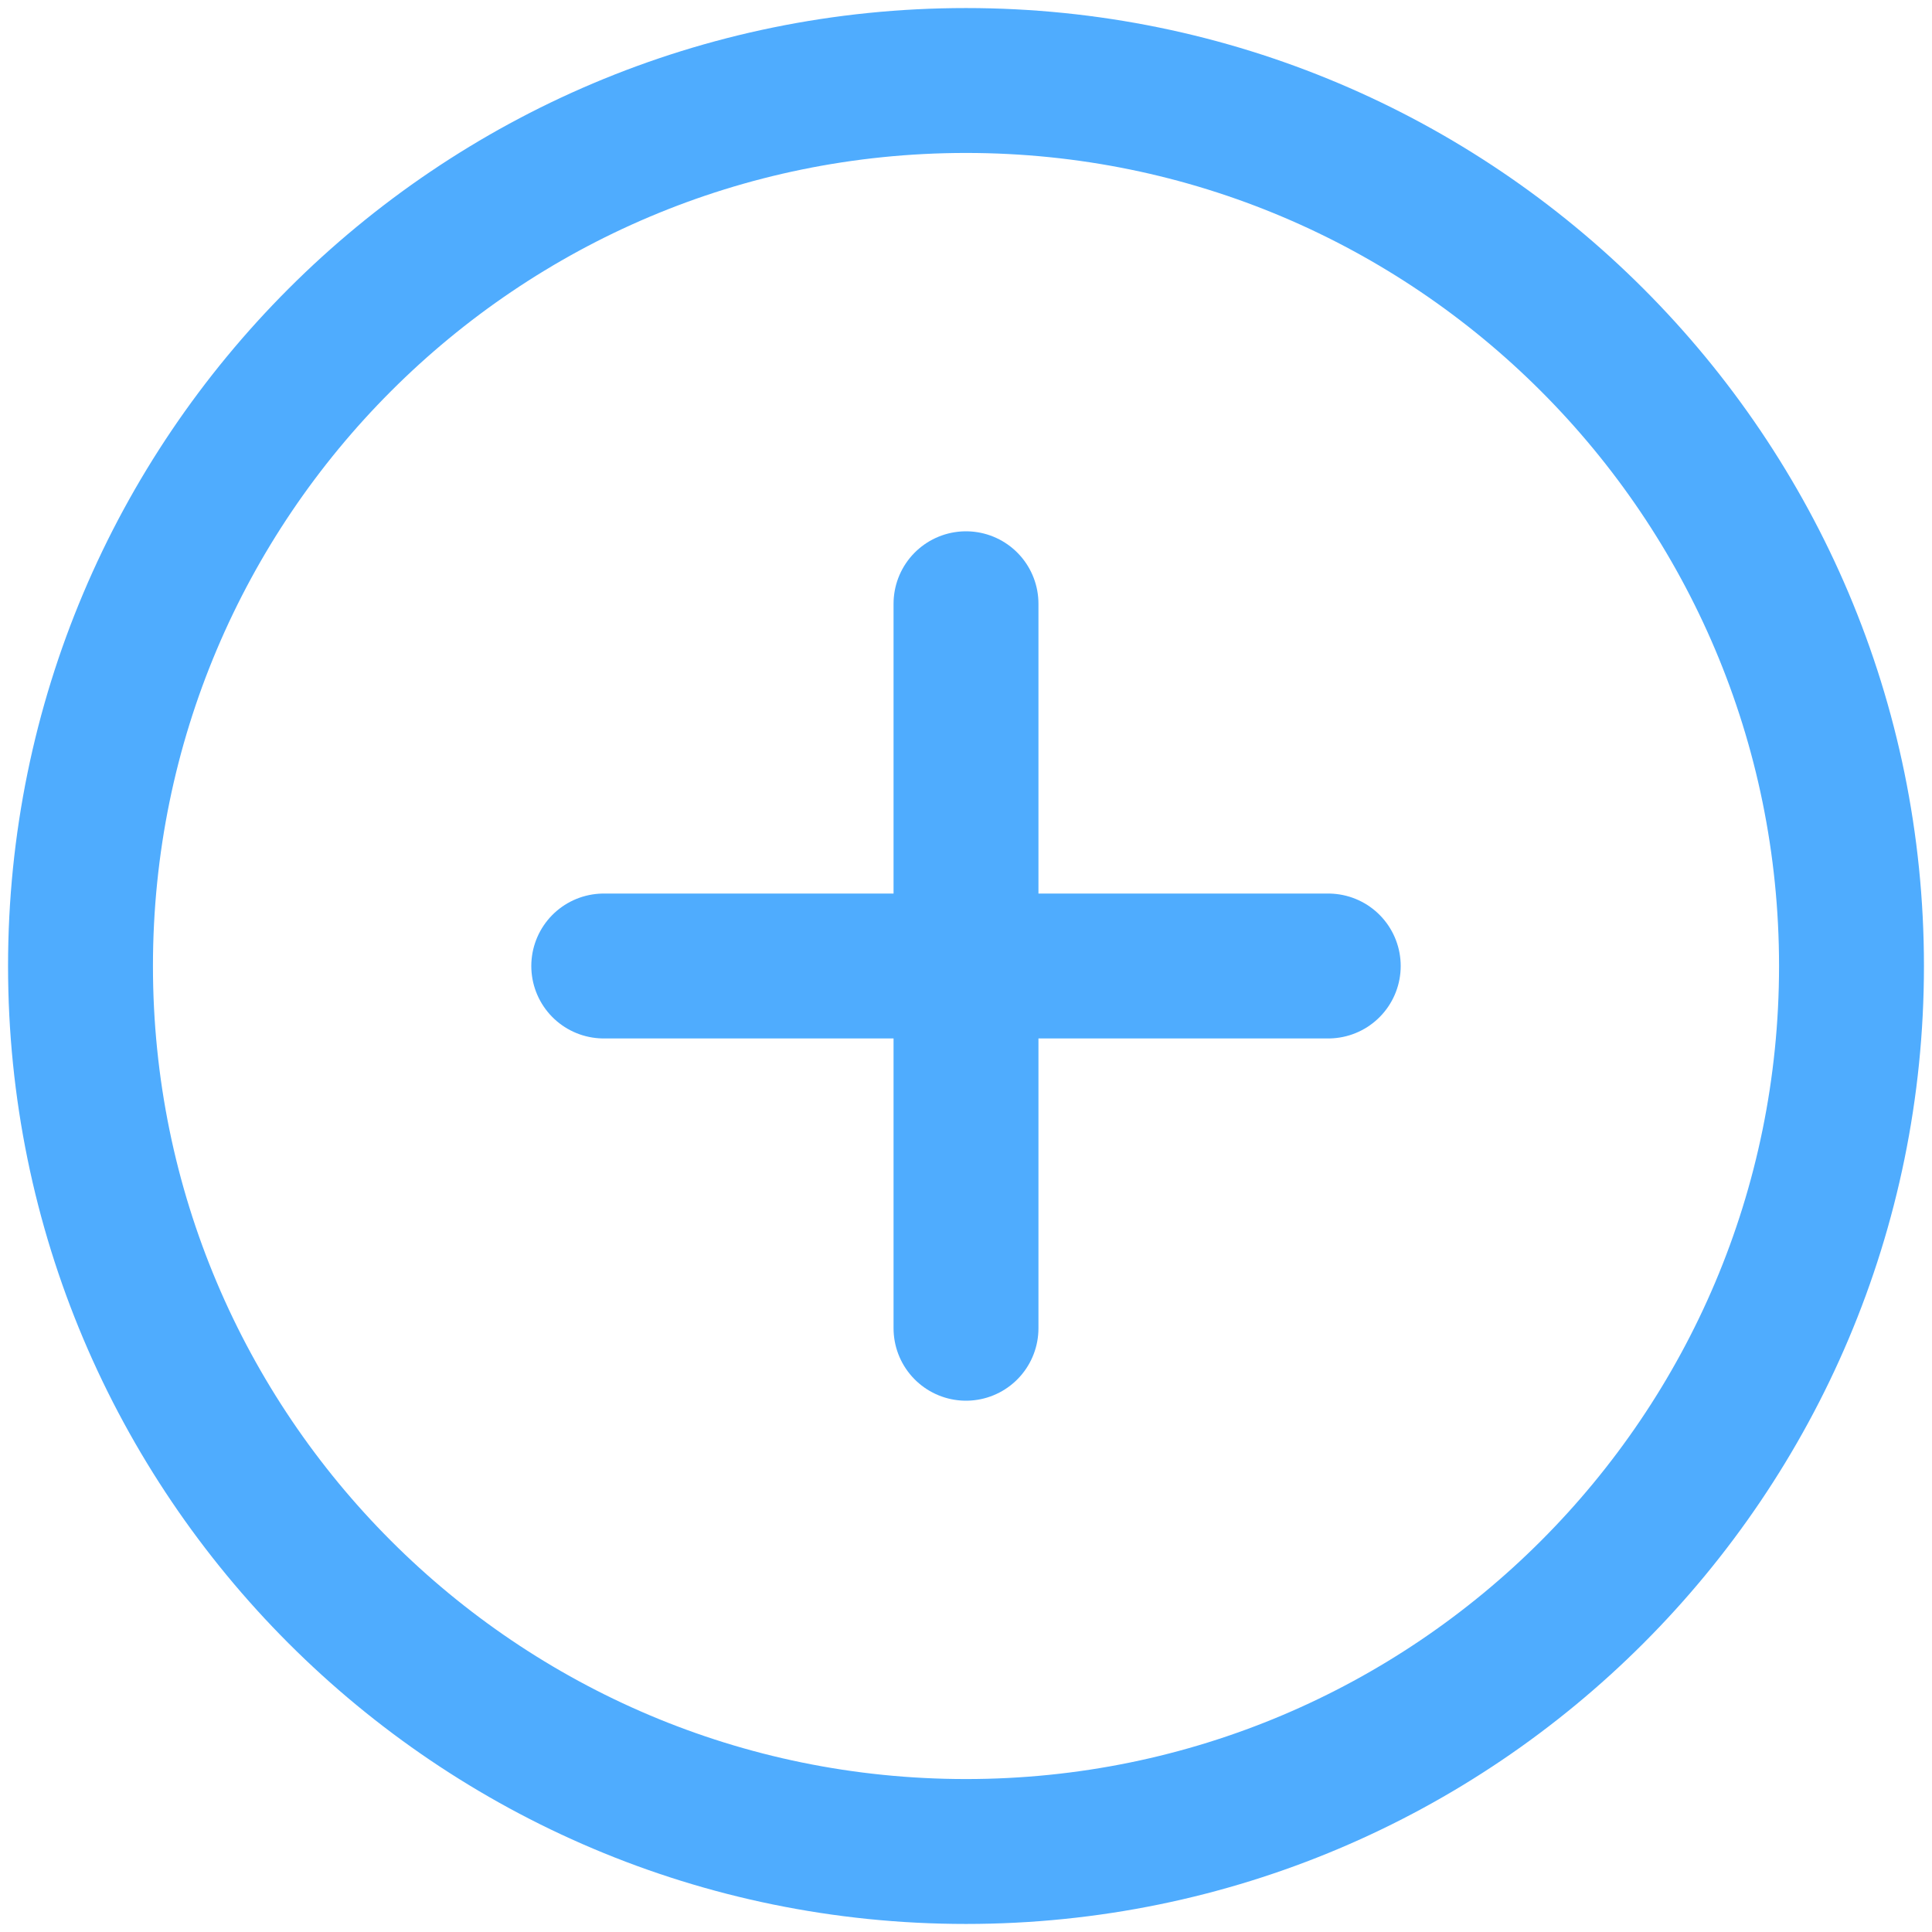
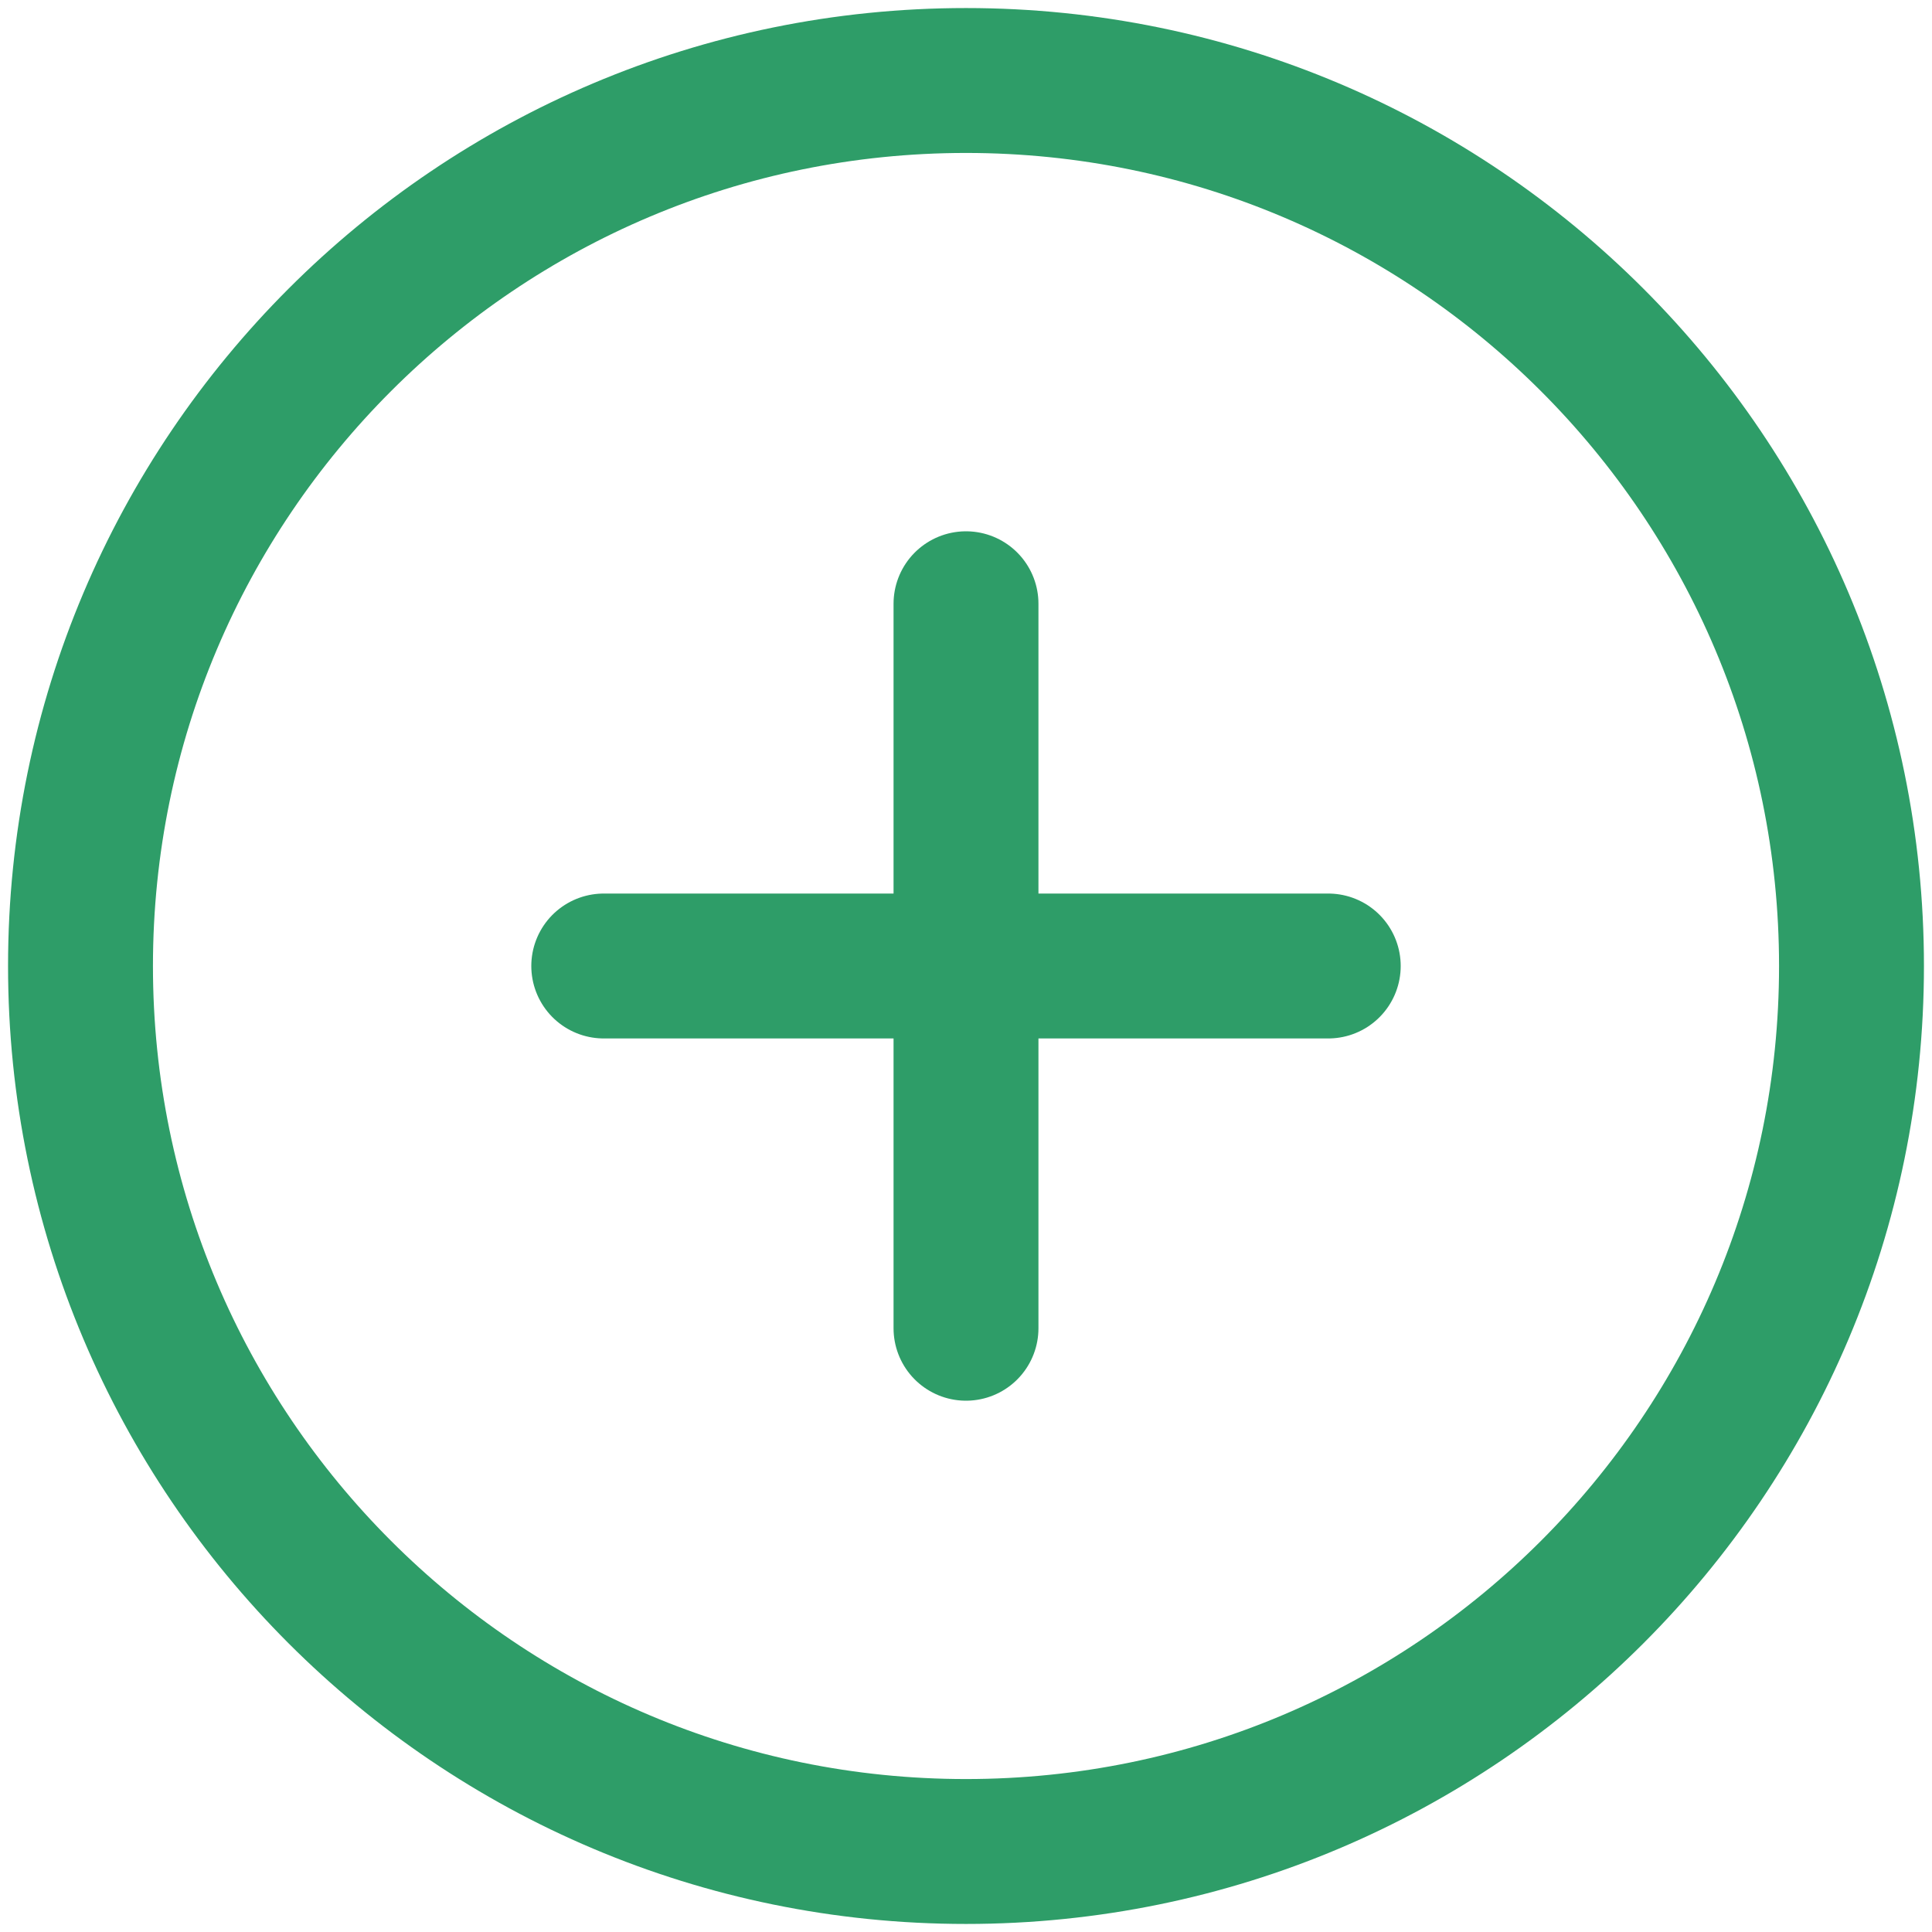
<svg xmlns="http://www.w3.org/2000/svg" viewBox="0 0 24 24" fill="none">
-   <circle cx="12" cy="12" r="11" stroke="#4facfe" stroke-width="1.8" />
-   <path d="M12 7.5V16.5" stroke="#4facfe" stroke-width="1.8" stroke-linecap="round" />
-   <path d="M7.5 12H16.5" stroke="#4facfe" stroke-width="1.8" stroke-linecap="round" />
+   <circle cx="12" cy="12" r="11" stroke="#2e9d68" stroke-width="1.8" />
+   <path d="M12 7.5V16.5" stroke="#2e9d68" stroke-width="1.8" stroke-linecap="round" />
+   <path d="M7.5 12H16.5" stroke="#2e9d68" stroke-width="1.8" stroke-linecap="round" />
</svg>
